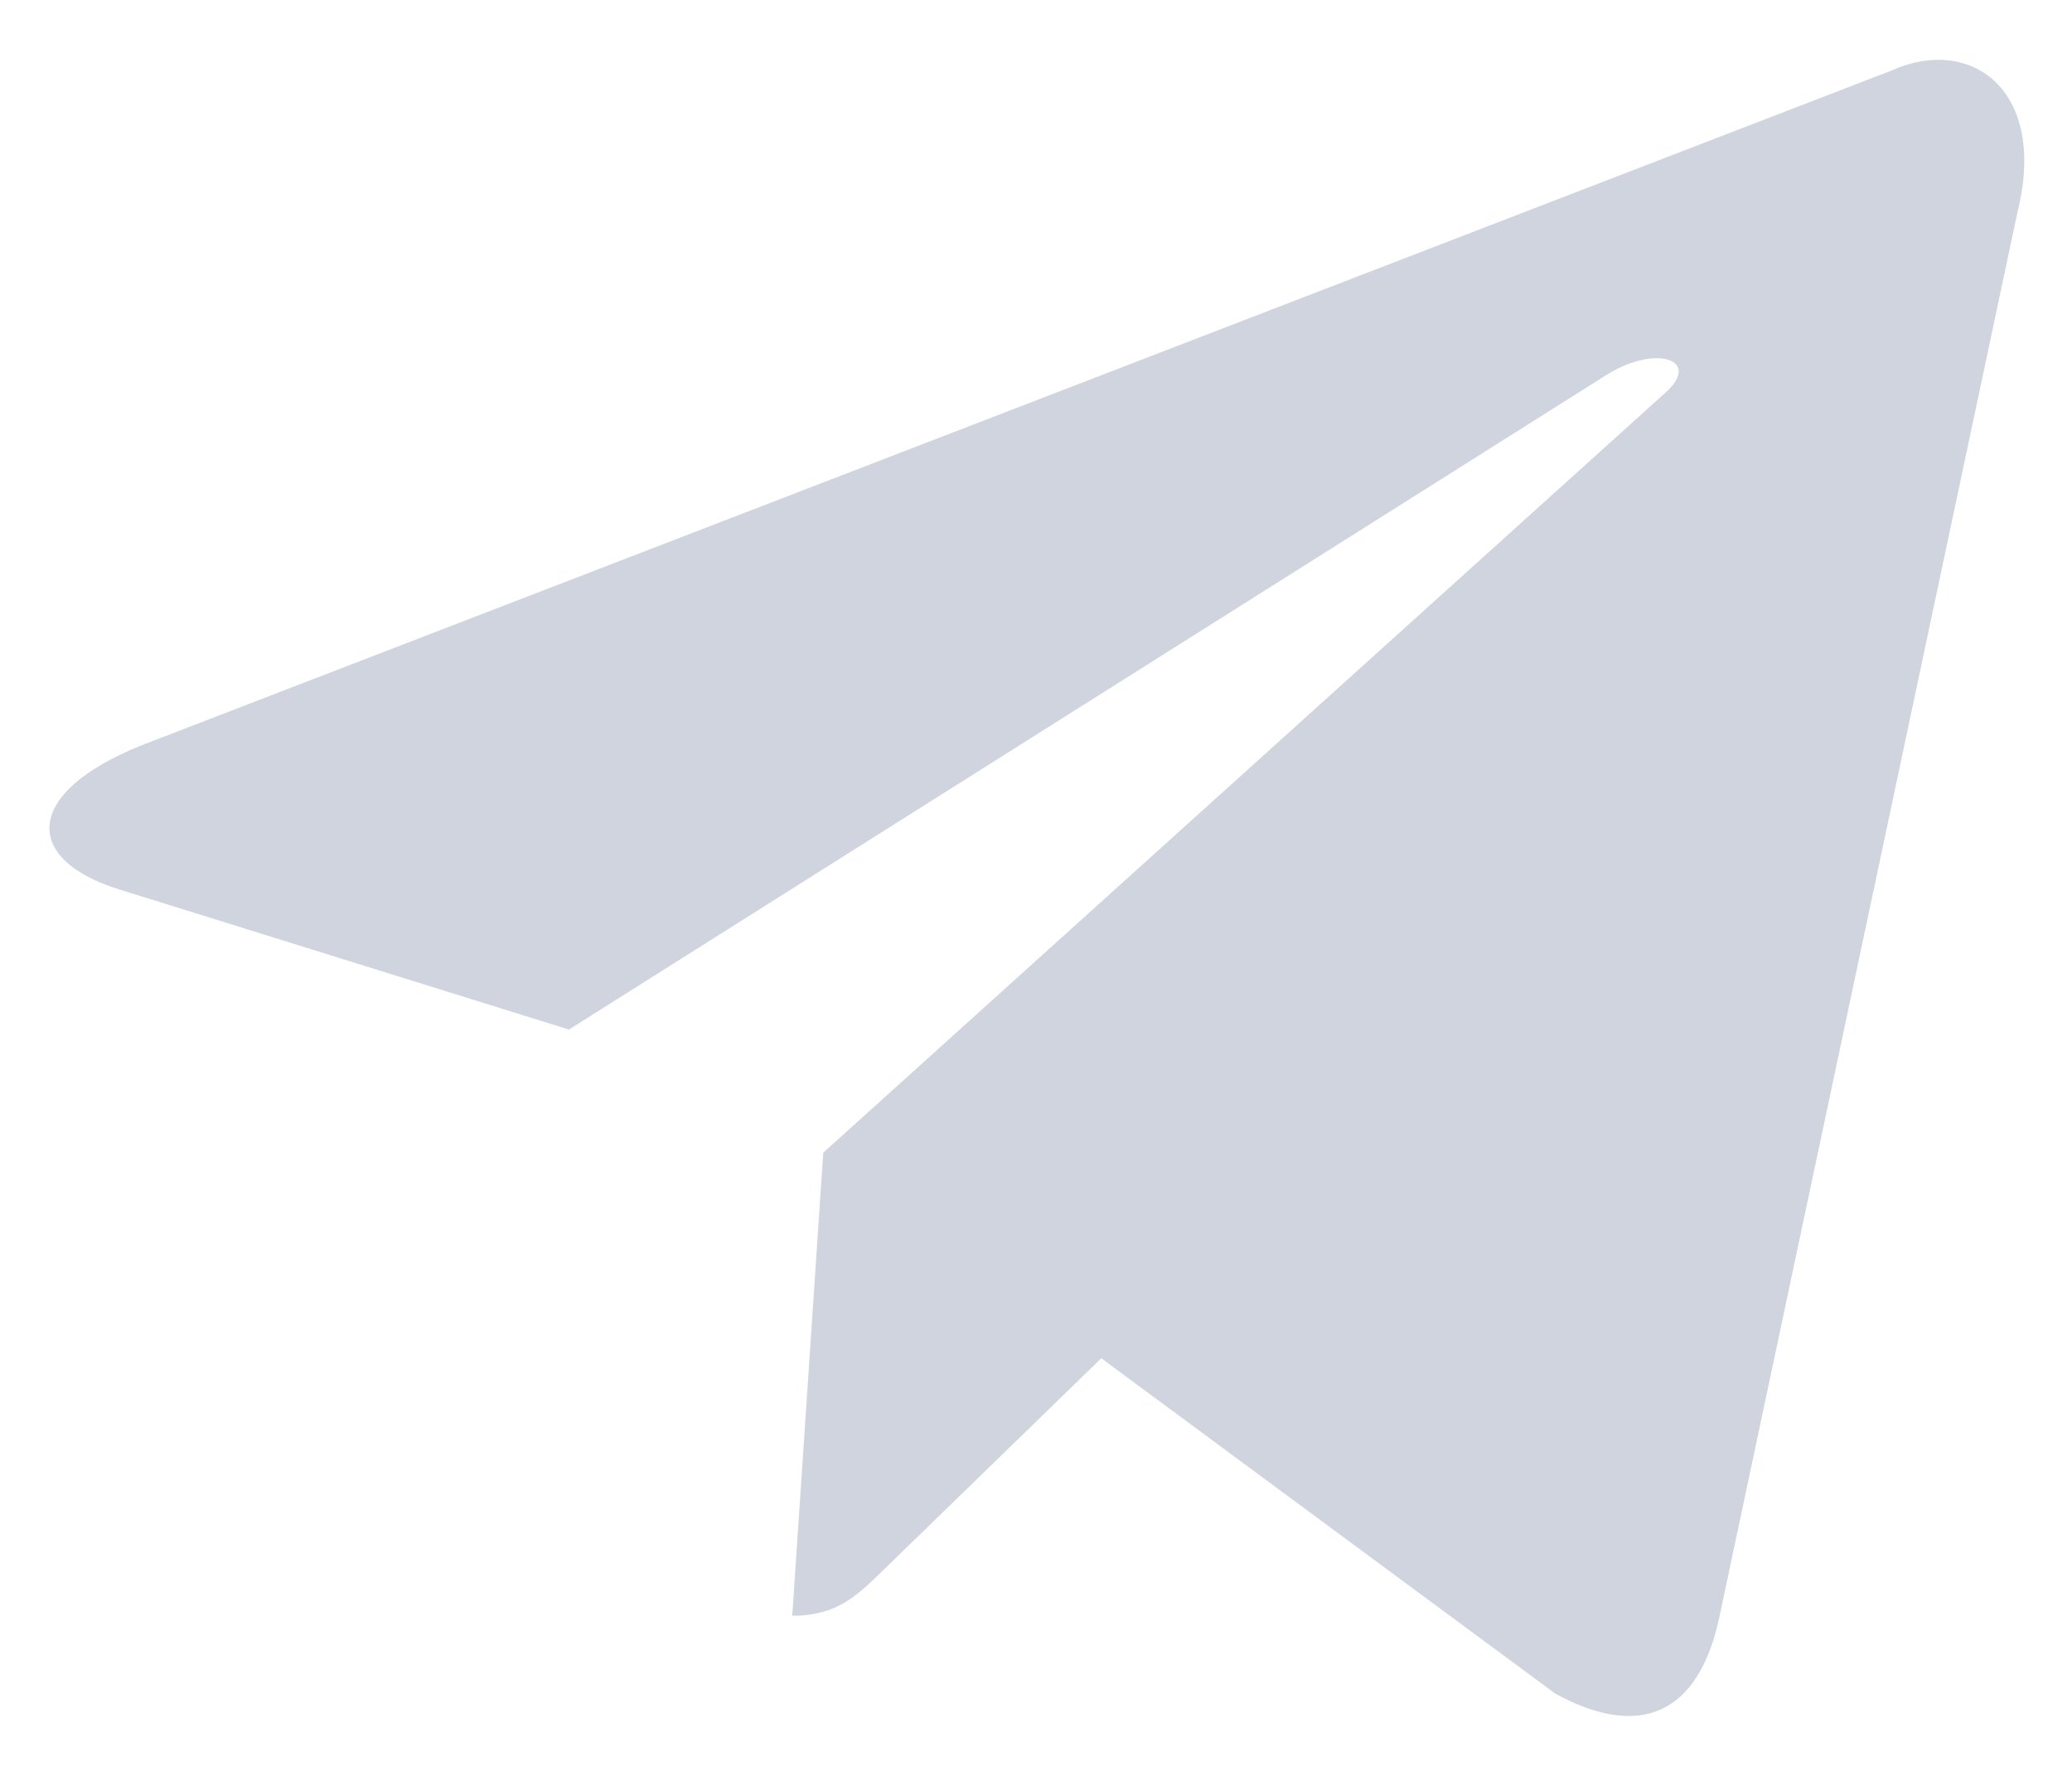
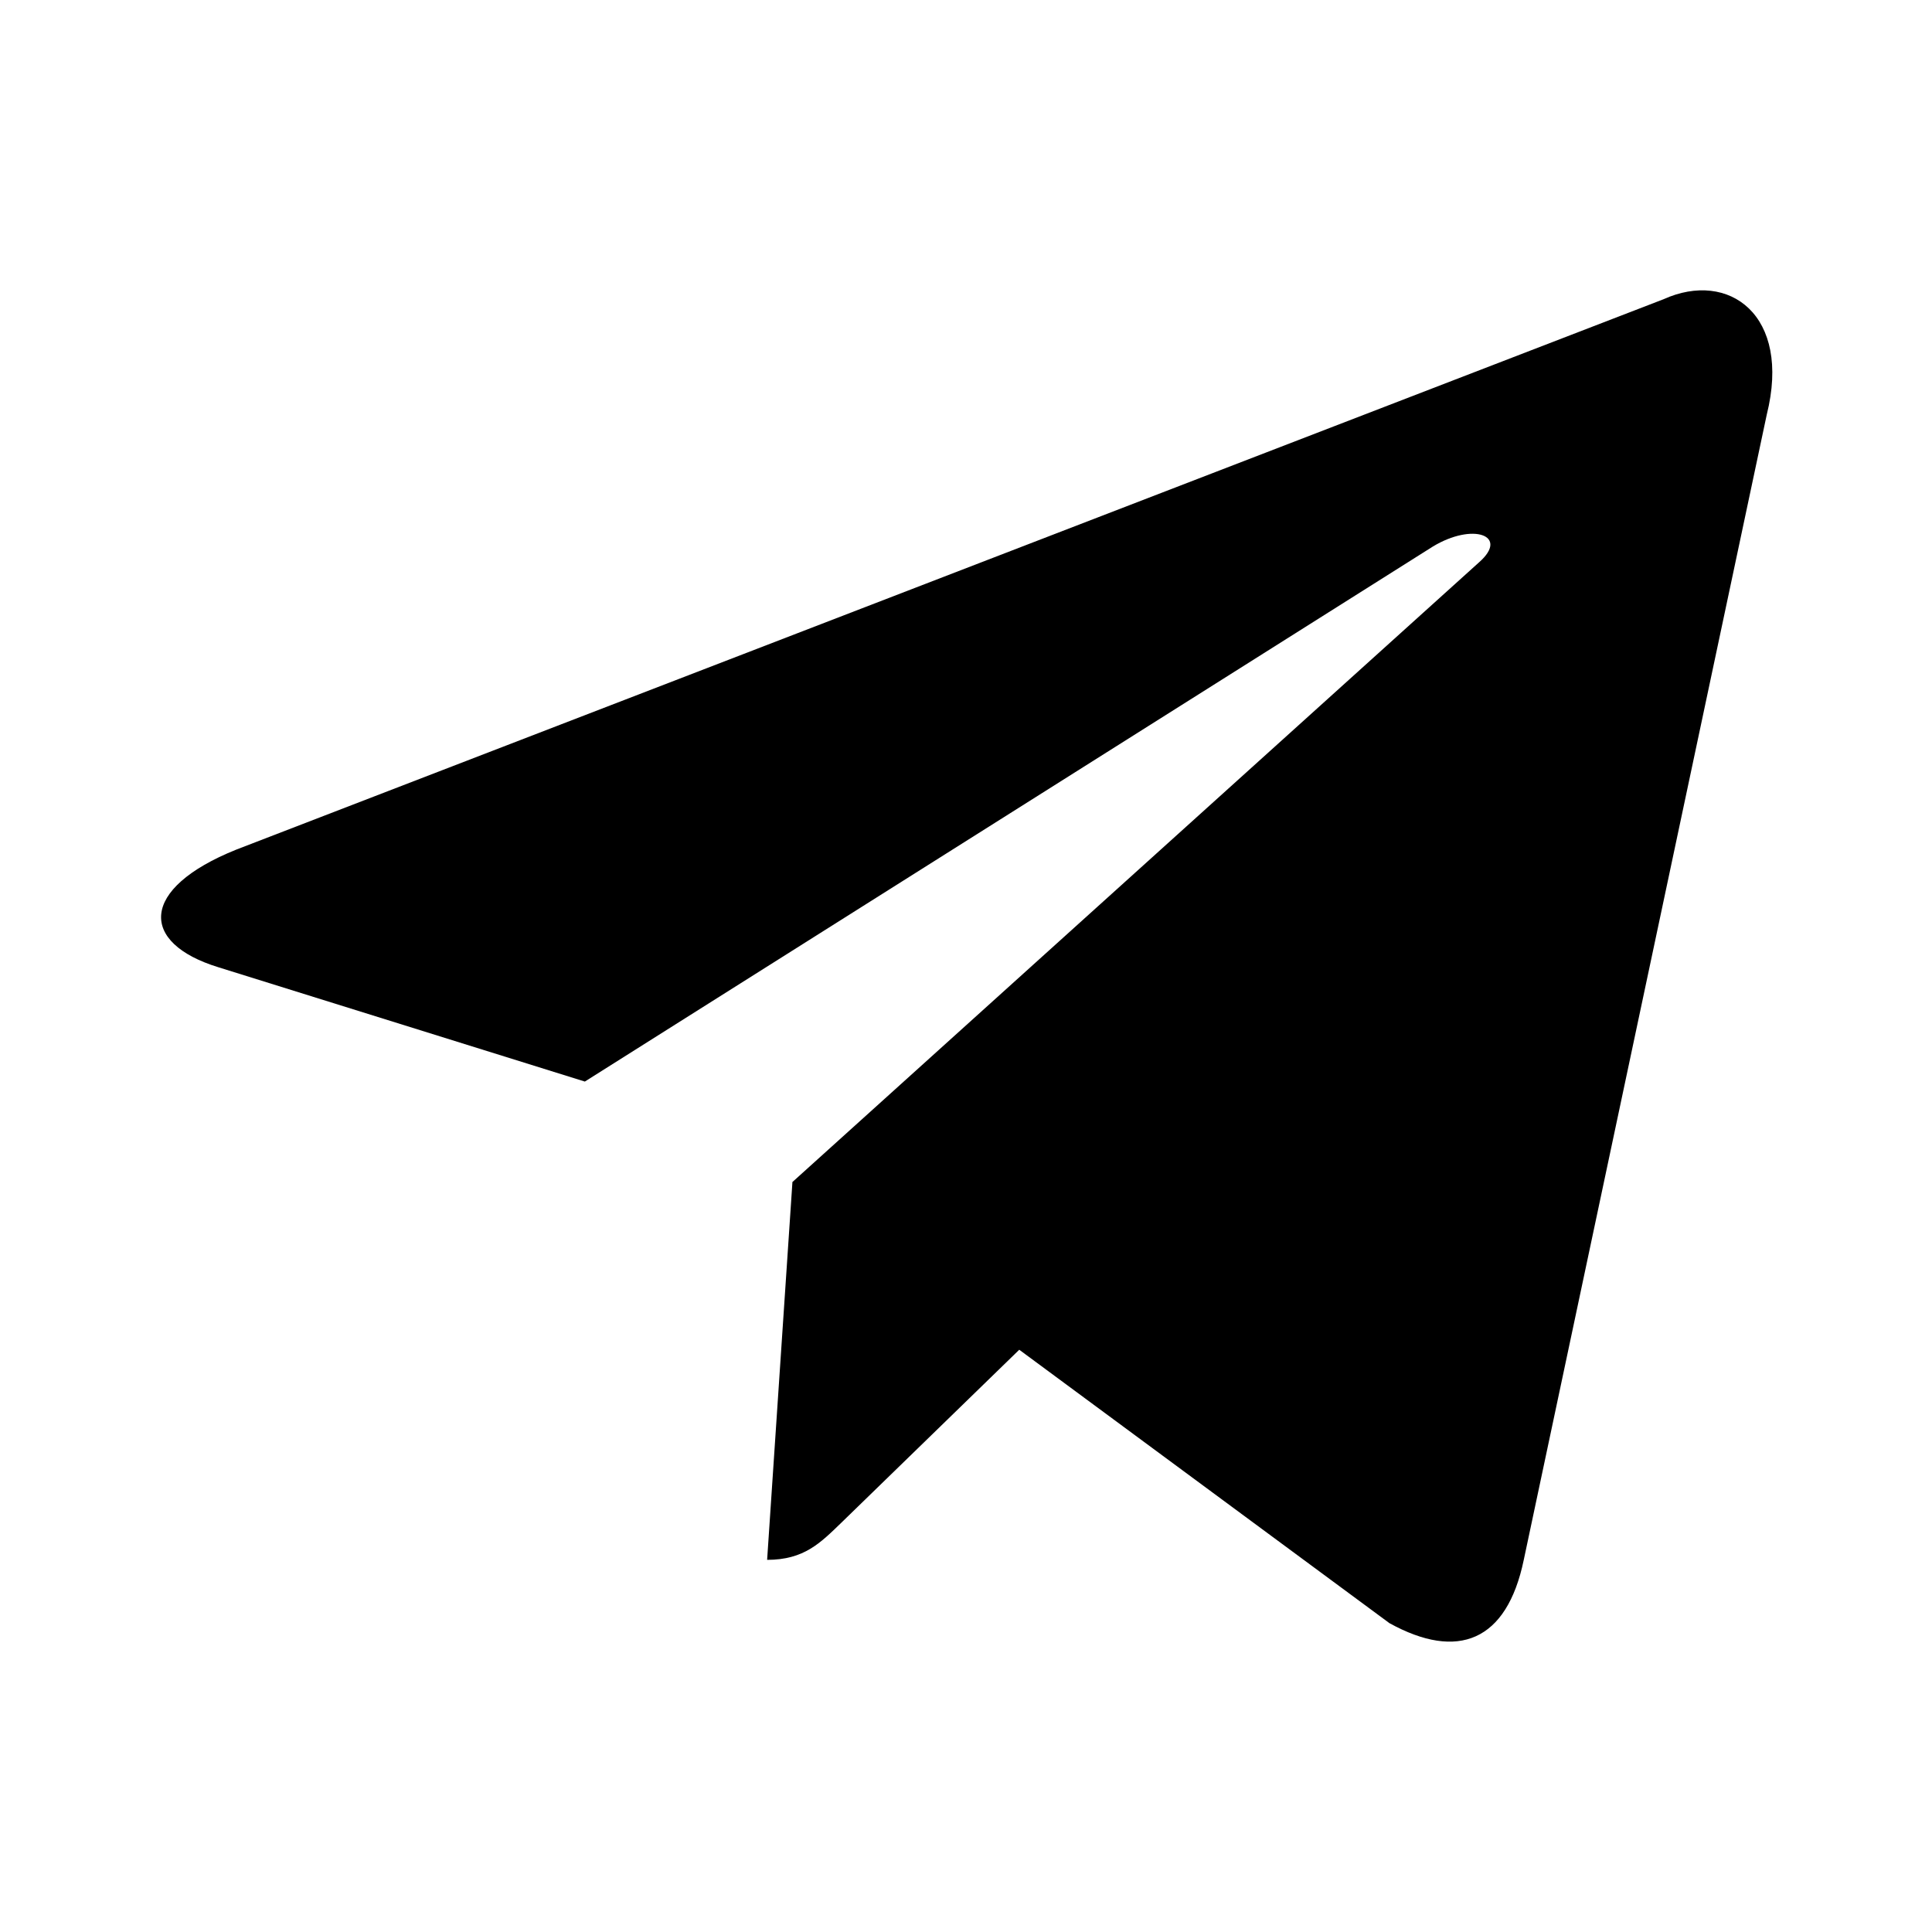
- <svg xmlns="http://www.w3.org/2000/svg" fill="none" viewBox="0 0 28 24">
-   <path d="m25.554.956-23.64 9.116c-1.613.648-1.604 1.548-.296 1.95l6.07 1.892 14.042-8.86c.664-.404 1.27-.186.772.256L11.125 15.578h-.003l.003.002-.419 6.256c.613 0 .884-.282 1.228-.614l2.948-2.866 6.132 4.53c1.13.622 1.943.302 2.224-1.048l4.025-18.97c.412-1.652-.63-2.4-1.709-1.912Z" fill="#D0D4DE" />
+ <svg xmlns="http://www.w3.org/2000/svg" width="32" height="32" viewBox="0 0 32 32" fill="none">
+   <path d="M27.554 4.956L3.914 14.072C2.301 14.72 2.31 15.62 3.618 16.021L9.687 17.914L23.73 9.054C24.394 8.65 25.001 8.868 24.502 9.31L13.125 19.578H13.122L13.125 19.58L12.706 25.836C13.319 25.836 13.59 25.554 13.934 25.222L16.882 22.356L23.014 26.885C24.145 27.508 24.957 27.188 25.238 25.838L29.263 6.868C29.675 5.216 28.633 4.468 27.554 4.956Z" fill="currentColor" />
</svg>
